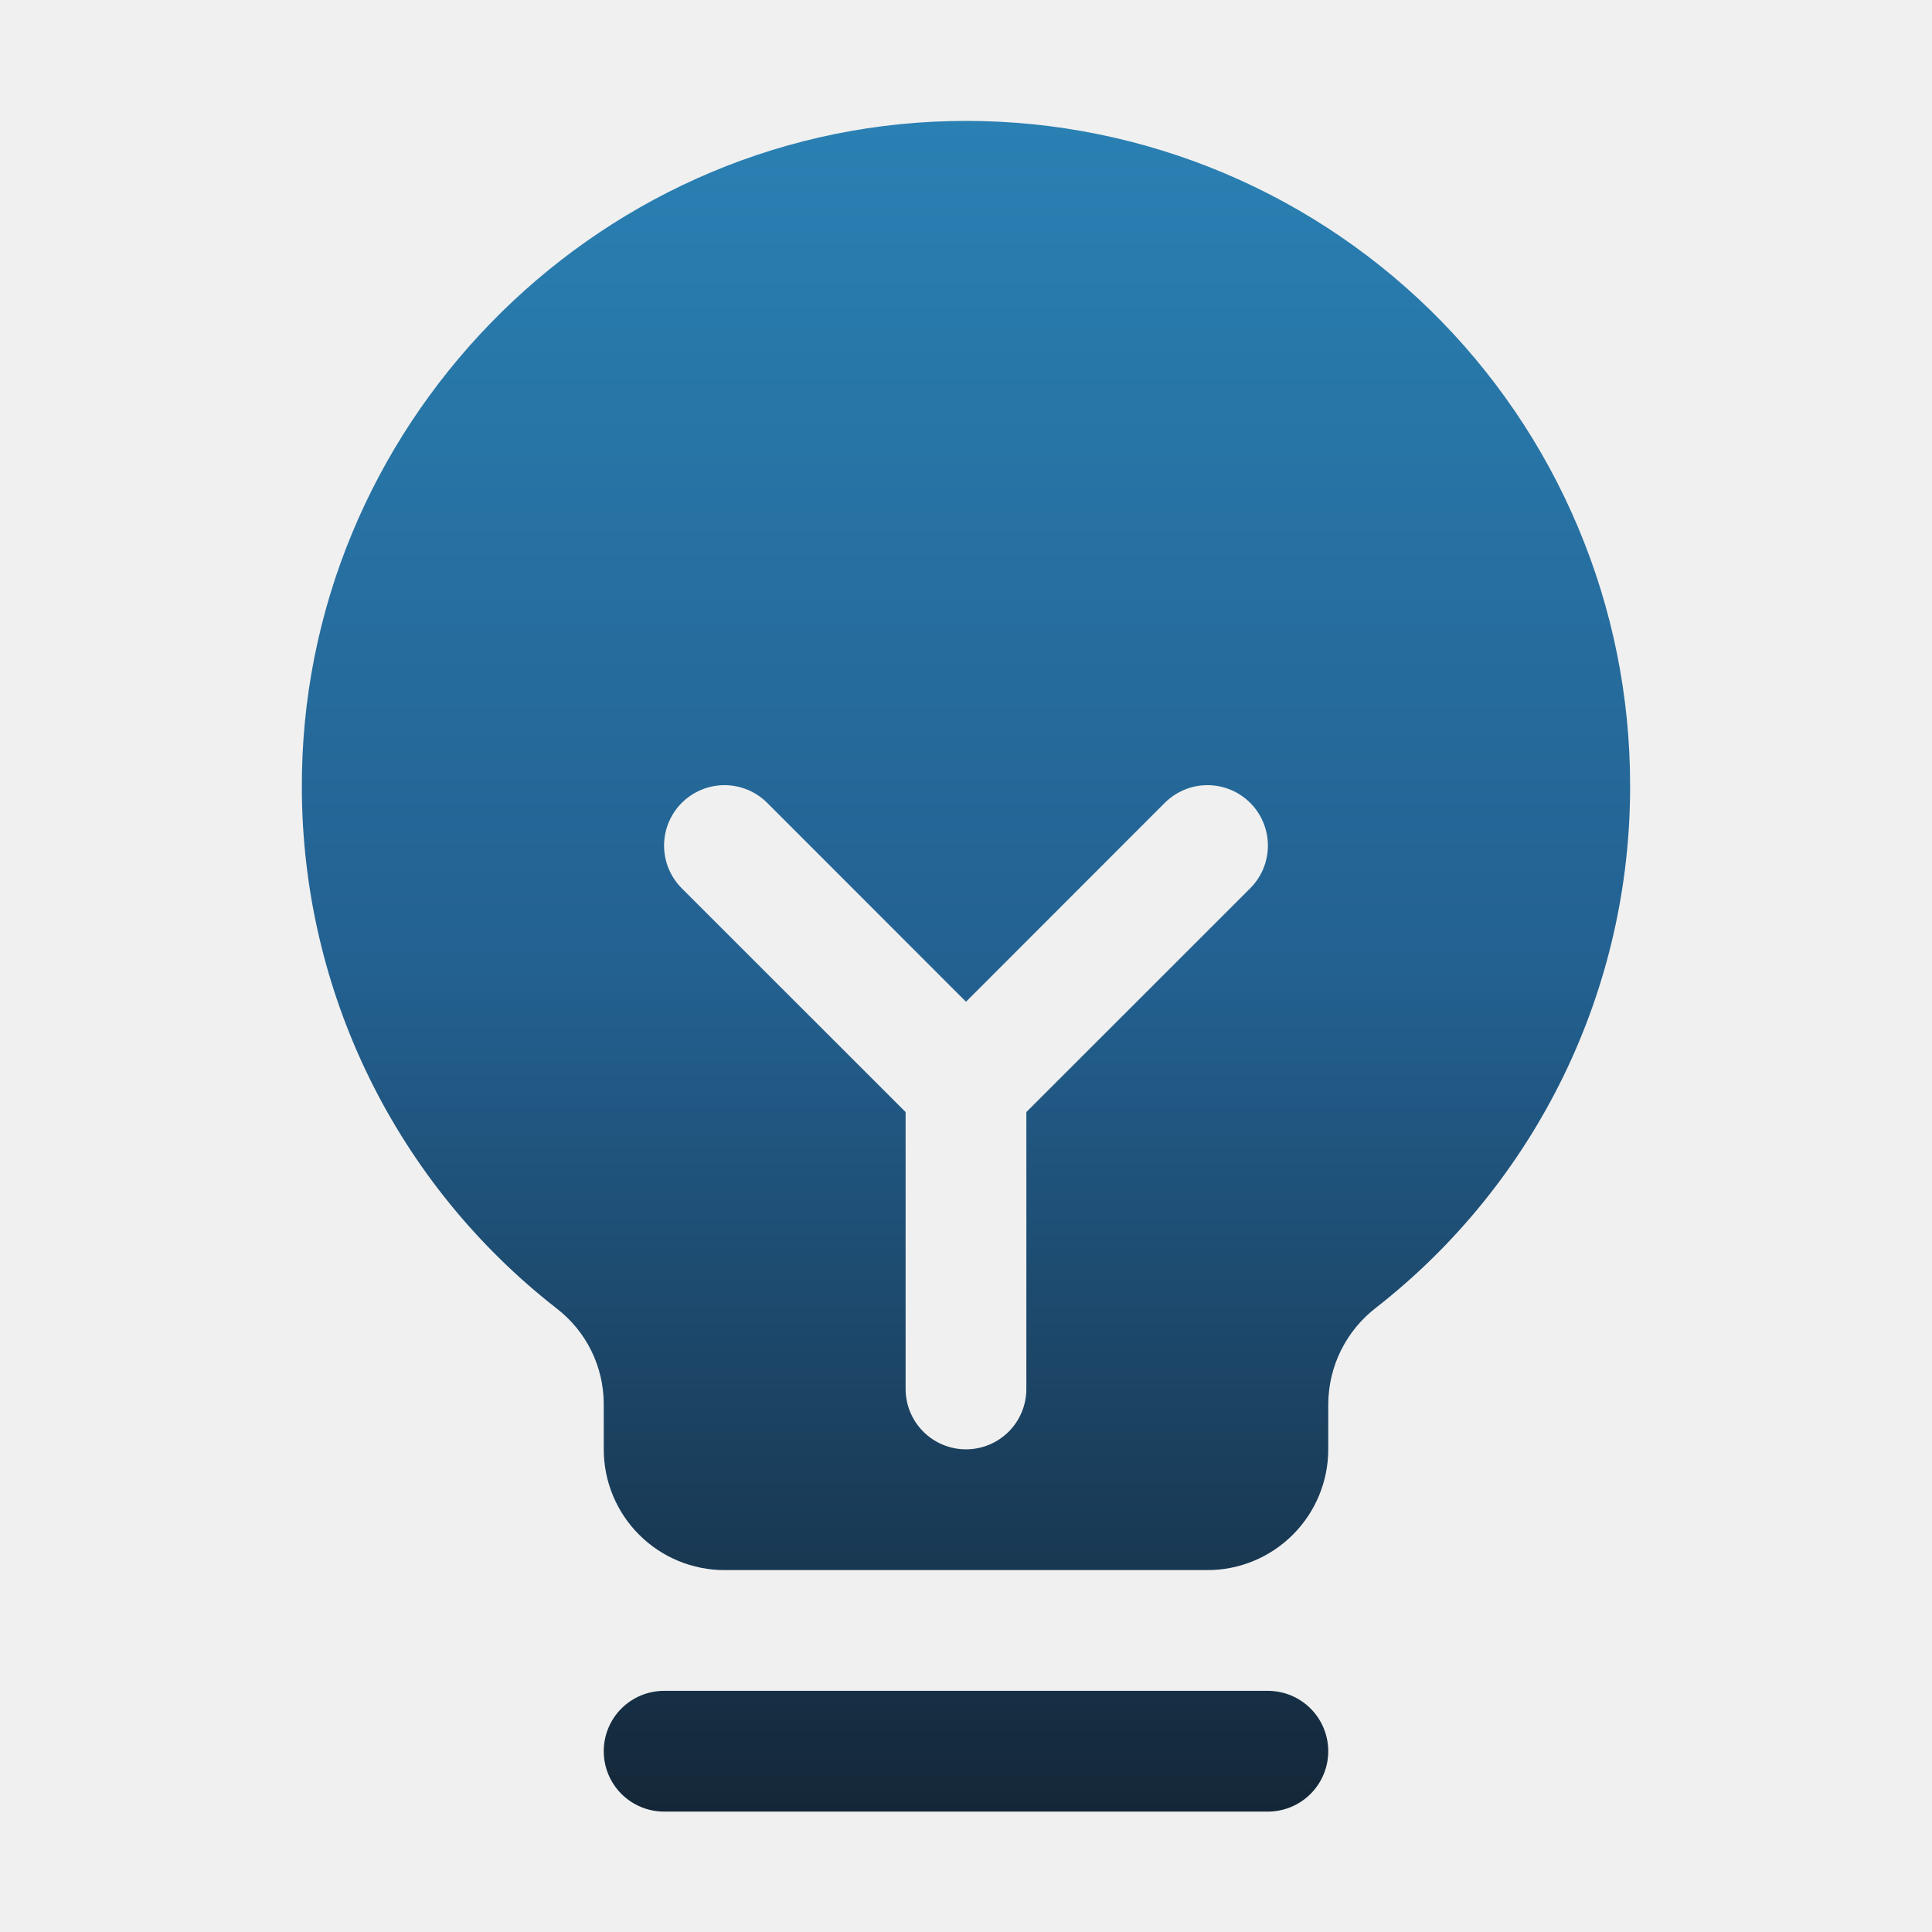
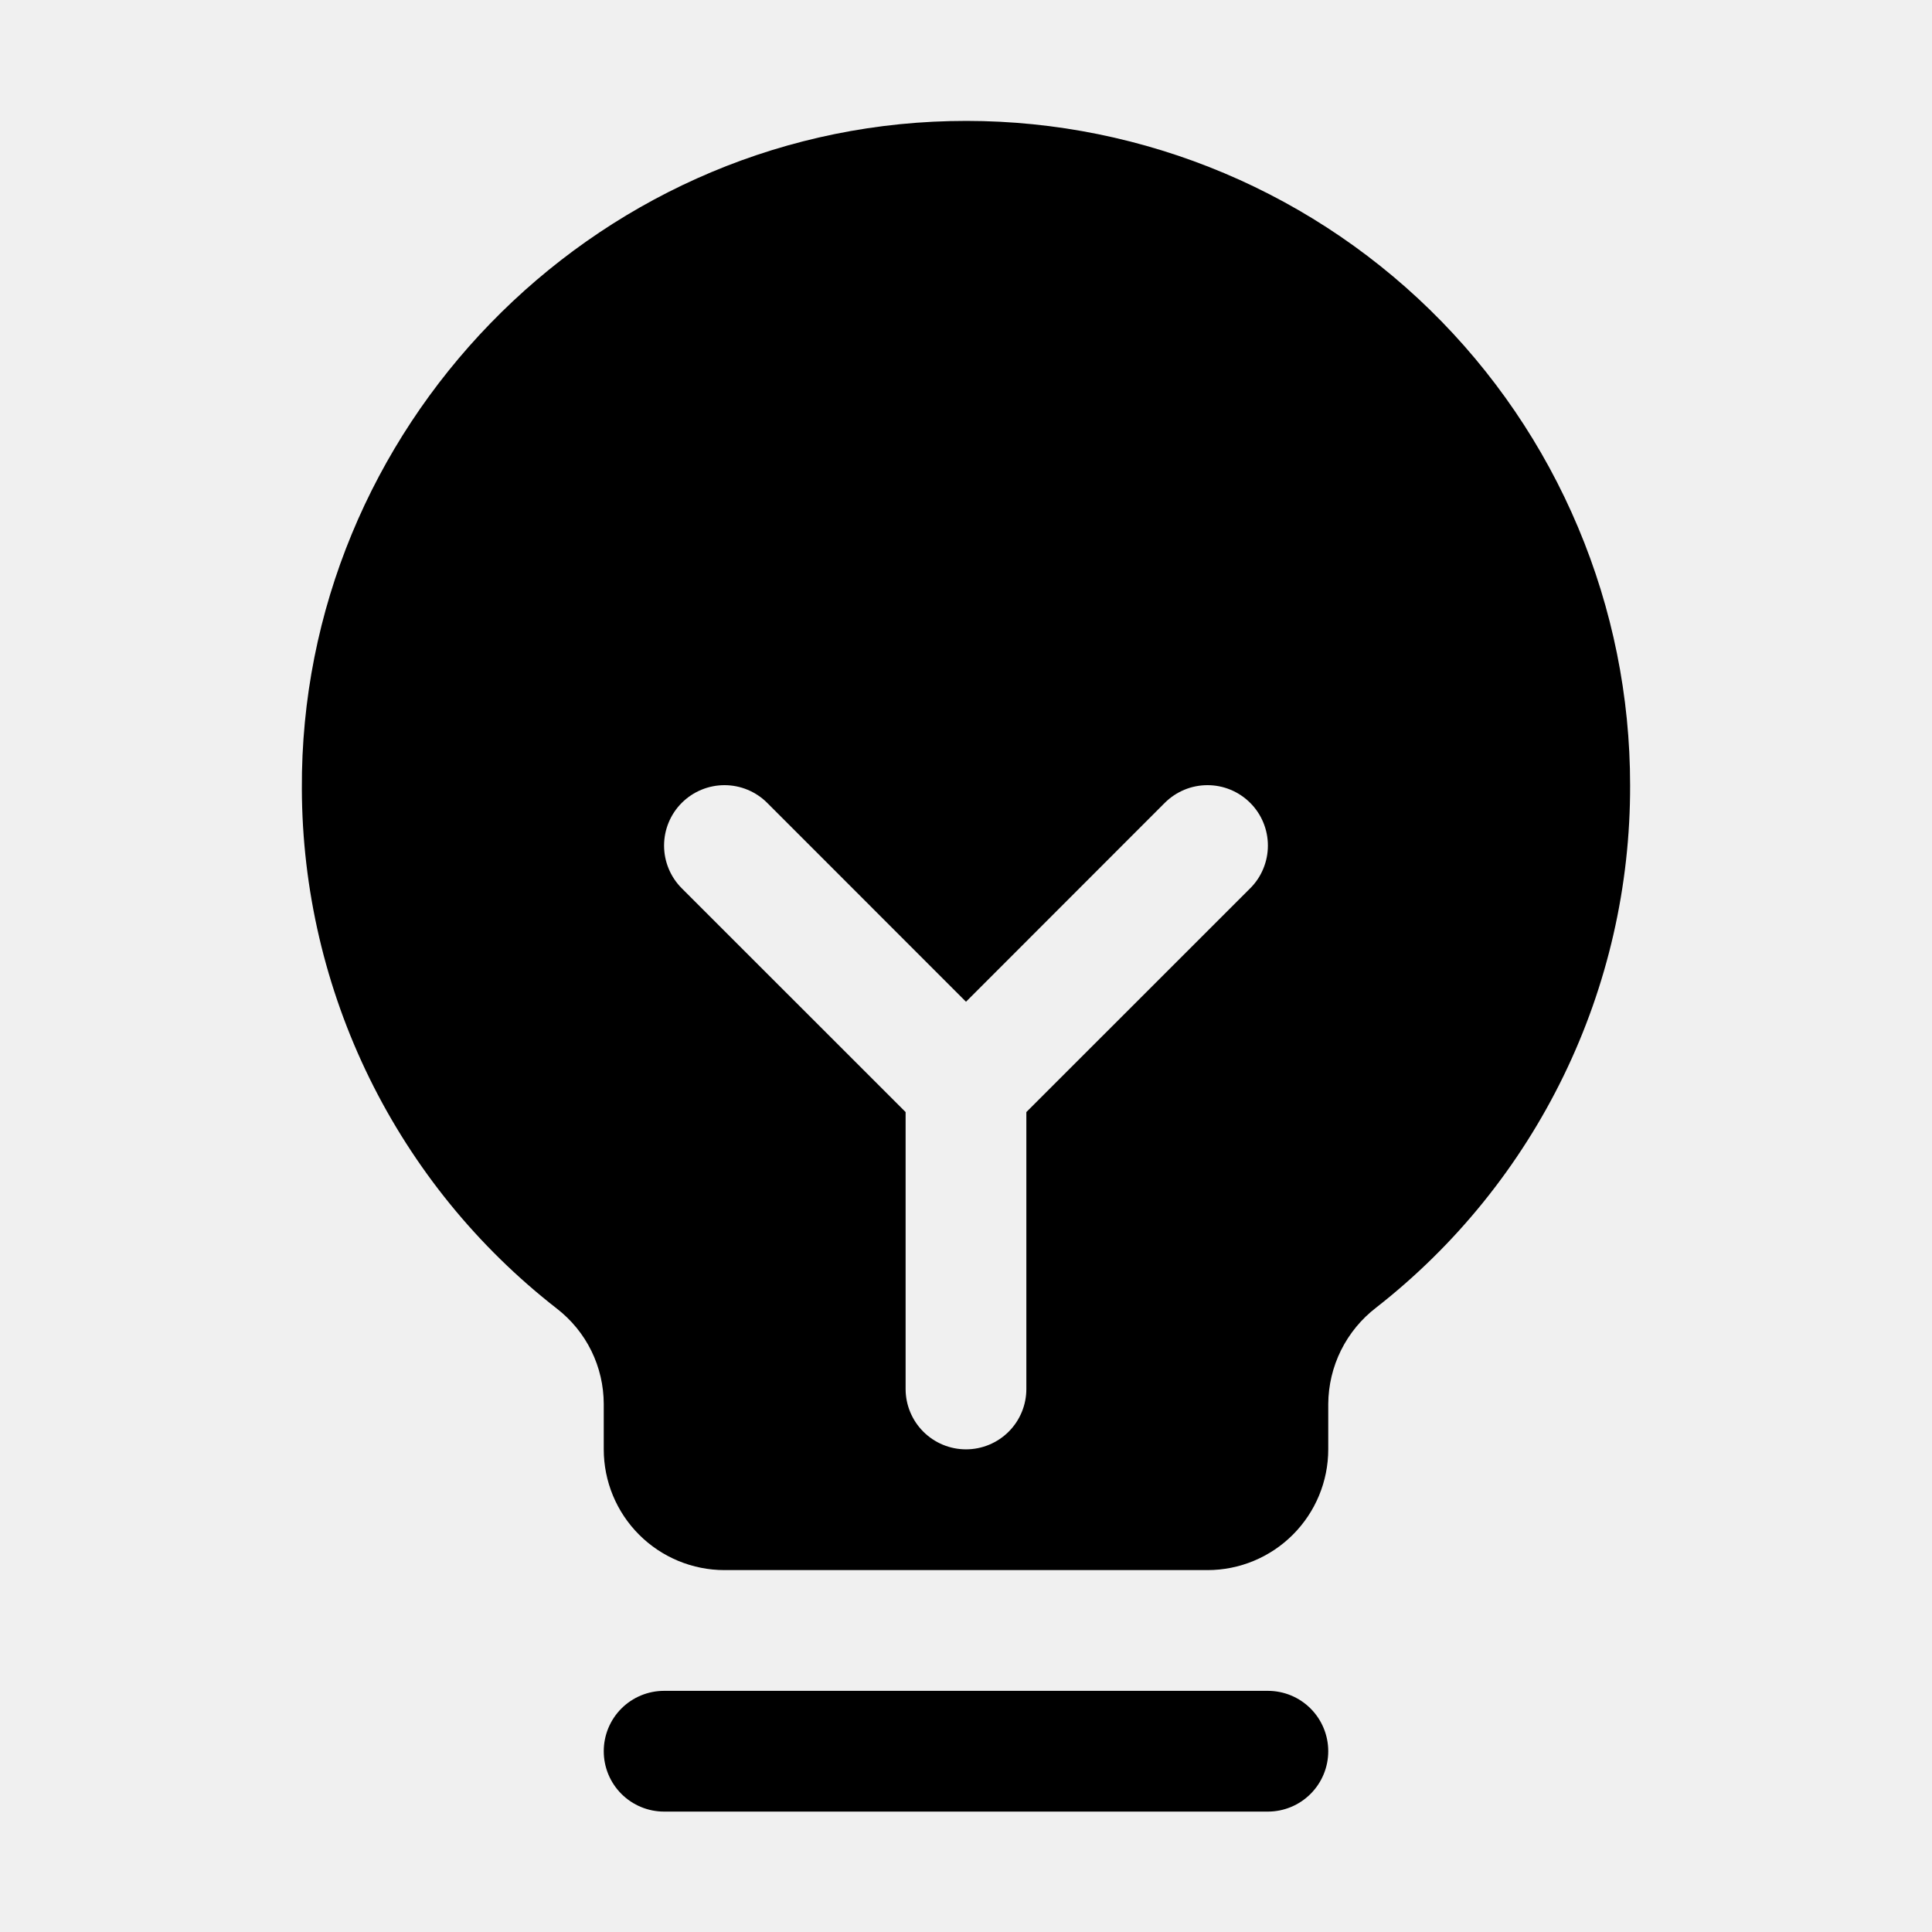
<svg xmlns="http://www.w3.org/2000/svg" width="50" height="50" viewBox="0 0 50 50" fill="none">
  <g clip-path="url(#clip0_6_795)">
    <path d="M34.375 45.321C34.375 45.736 34.21 46.133 33.917 46.426C33.624 46.719 33.227 46.884 32.812 46.884H17.187C16.773 46.884 16.375 46.719 16.082 46.426C15.789 46.133 15.625 45.736 15.625 45.321C15.625 44.907 15.789 44.509 16.082 44.216C16.375 43.923 16.773 43.759 17.187 43.759H32.812C33.227 43.759 33.624 43.923 33.917 44.216C34.21 44.509 34.375 44.907 34.375 45.321ZM42.187 20.321C42.194 22.926 41.606 25.498 40.467 27.84C39.328 30.183 37.669 32.235 35.617 33.839C35.233 34.133 34.922 34.511 34.706 34.944C34.491 35.377 34.378 35.853 34.375 36.337V37.509C34.375 38.337 34.045 39.132 33.459 39.718C32.873 40.304 32.079 40.634 31.25 40.634H18.75C17.921 40.634 17.126 40.304 16.54 39.718C15.954 39.132 15.625 38.337 15.625 37.509V36.337C15.624 35.859 15.515 35.388 15.304 34.959C15.093 34.53 14.786 34.156 14.408 33.864C12.361 32.27 10.703 30.23 9.56 27.901C8.418 25.571 7.82 23.012 7.812 20.417C7.761 11.108 15.285 3.356 24.586 3.134C26.877 3.078 29.157 3.482 31.29 4.321C33.424 5.16 35.367 6.417 37.008 8.019C38.648 9.621 39.951 11.534 40.84 13.647C41.73 15.759 42.188 18.029 42.187 20.321ZM32.355 20.778C32.21 20.633 32.038 20.518 31.848 20.439C31.658 20.36 31.455 20.32 31.25 20.32C31.044 20.32 30.841 20.36 30.651 20.439C30.462 20.518 30.289 20.633 30.144 20.778L25 25.925L19.855 20.778C19.562 20.485 19.164 20.32 18.75 20.32C18.335 20.32 17.938 20.485 17.644 20.778C17.351 21.071 17.186 21.469 17.186 21.884C17.186 22.298 17.351 22.696 17.644 22.989L23.437 28.78V35.946C23.437 36.361 23.602 36.758 23.895 37.051C24.188 37.344 24.585 37.509 25 37.509C25.414 37.509 25.812 37.344 26.105 37.051C26.398 36.758 26.562 36.361 26.562 35.946V28.78L32.355 22.989C32.501 22.844 32.616 22.672 32.694 22.482C32.773 22.292 32.813 22.089 32.813 21.884C32.813 21.678 32.773 21.475 32.694 21.285C32.616 21.096 32.501 20.923 32.355 20.778Z" fill="url(#paint0_linear_6_795)" />
  </g>
  <defs>
    <linearGradient id="paint0_linear_6_795" x1="25" y1="3.129" x2="25" y2="46.884" gradientUnits="userSpaceOnUse">
-       <stop stop-color="#2A80B3" />
-       <stop offset="0.5" stop-color="#236191" />
-       <stop offset="1" stop-color="#142738" />
+       <stop stopColor="#2A80B3" />
+       <stop offset="0.5" stopColor="#236191" />
+       <stop offset="1" stopColor="#142738" />
    </linearGradient>
    <clipPath id="clip0_6_795">
      <rect width="50" height="50" fill="white" transform="translate(0 0.00866699)" />
    </clipPath>
  </defs>
</svg>
